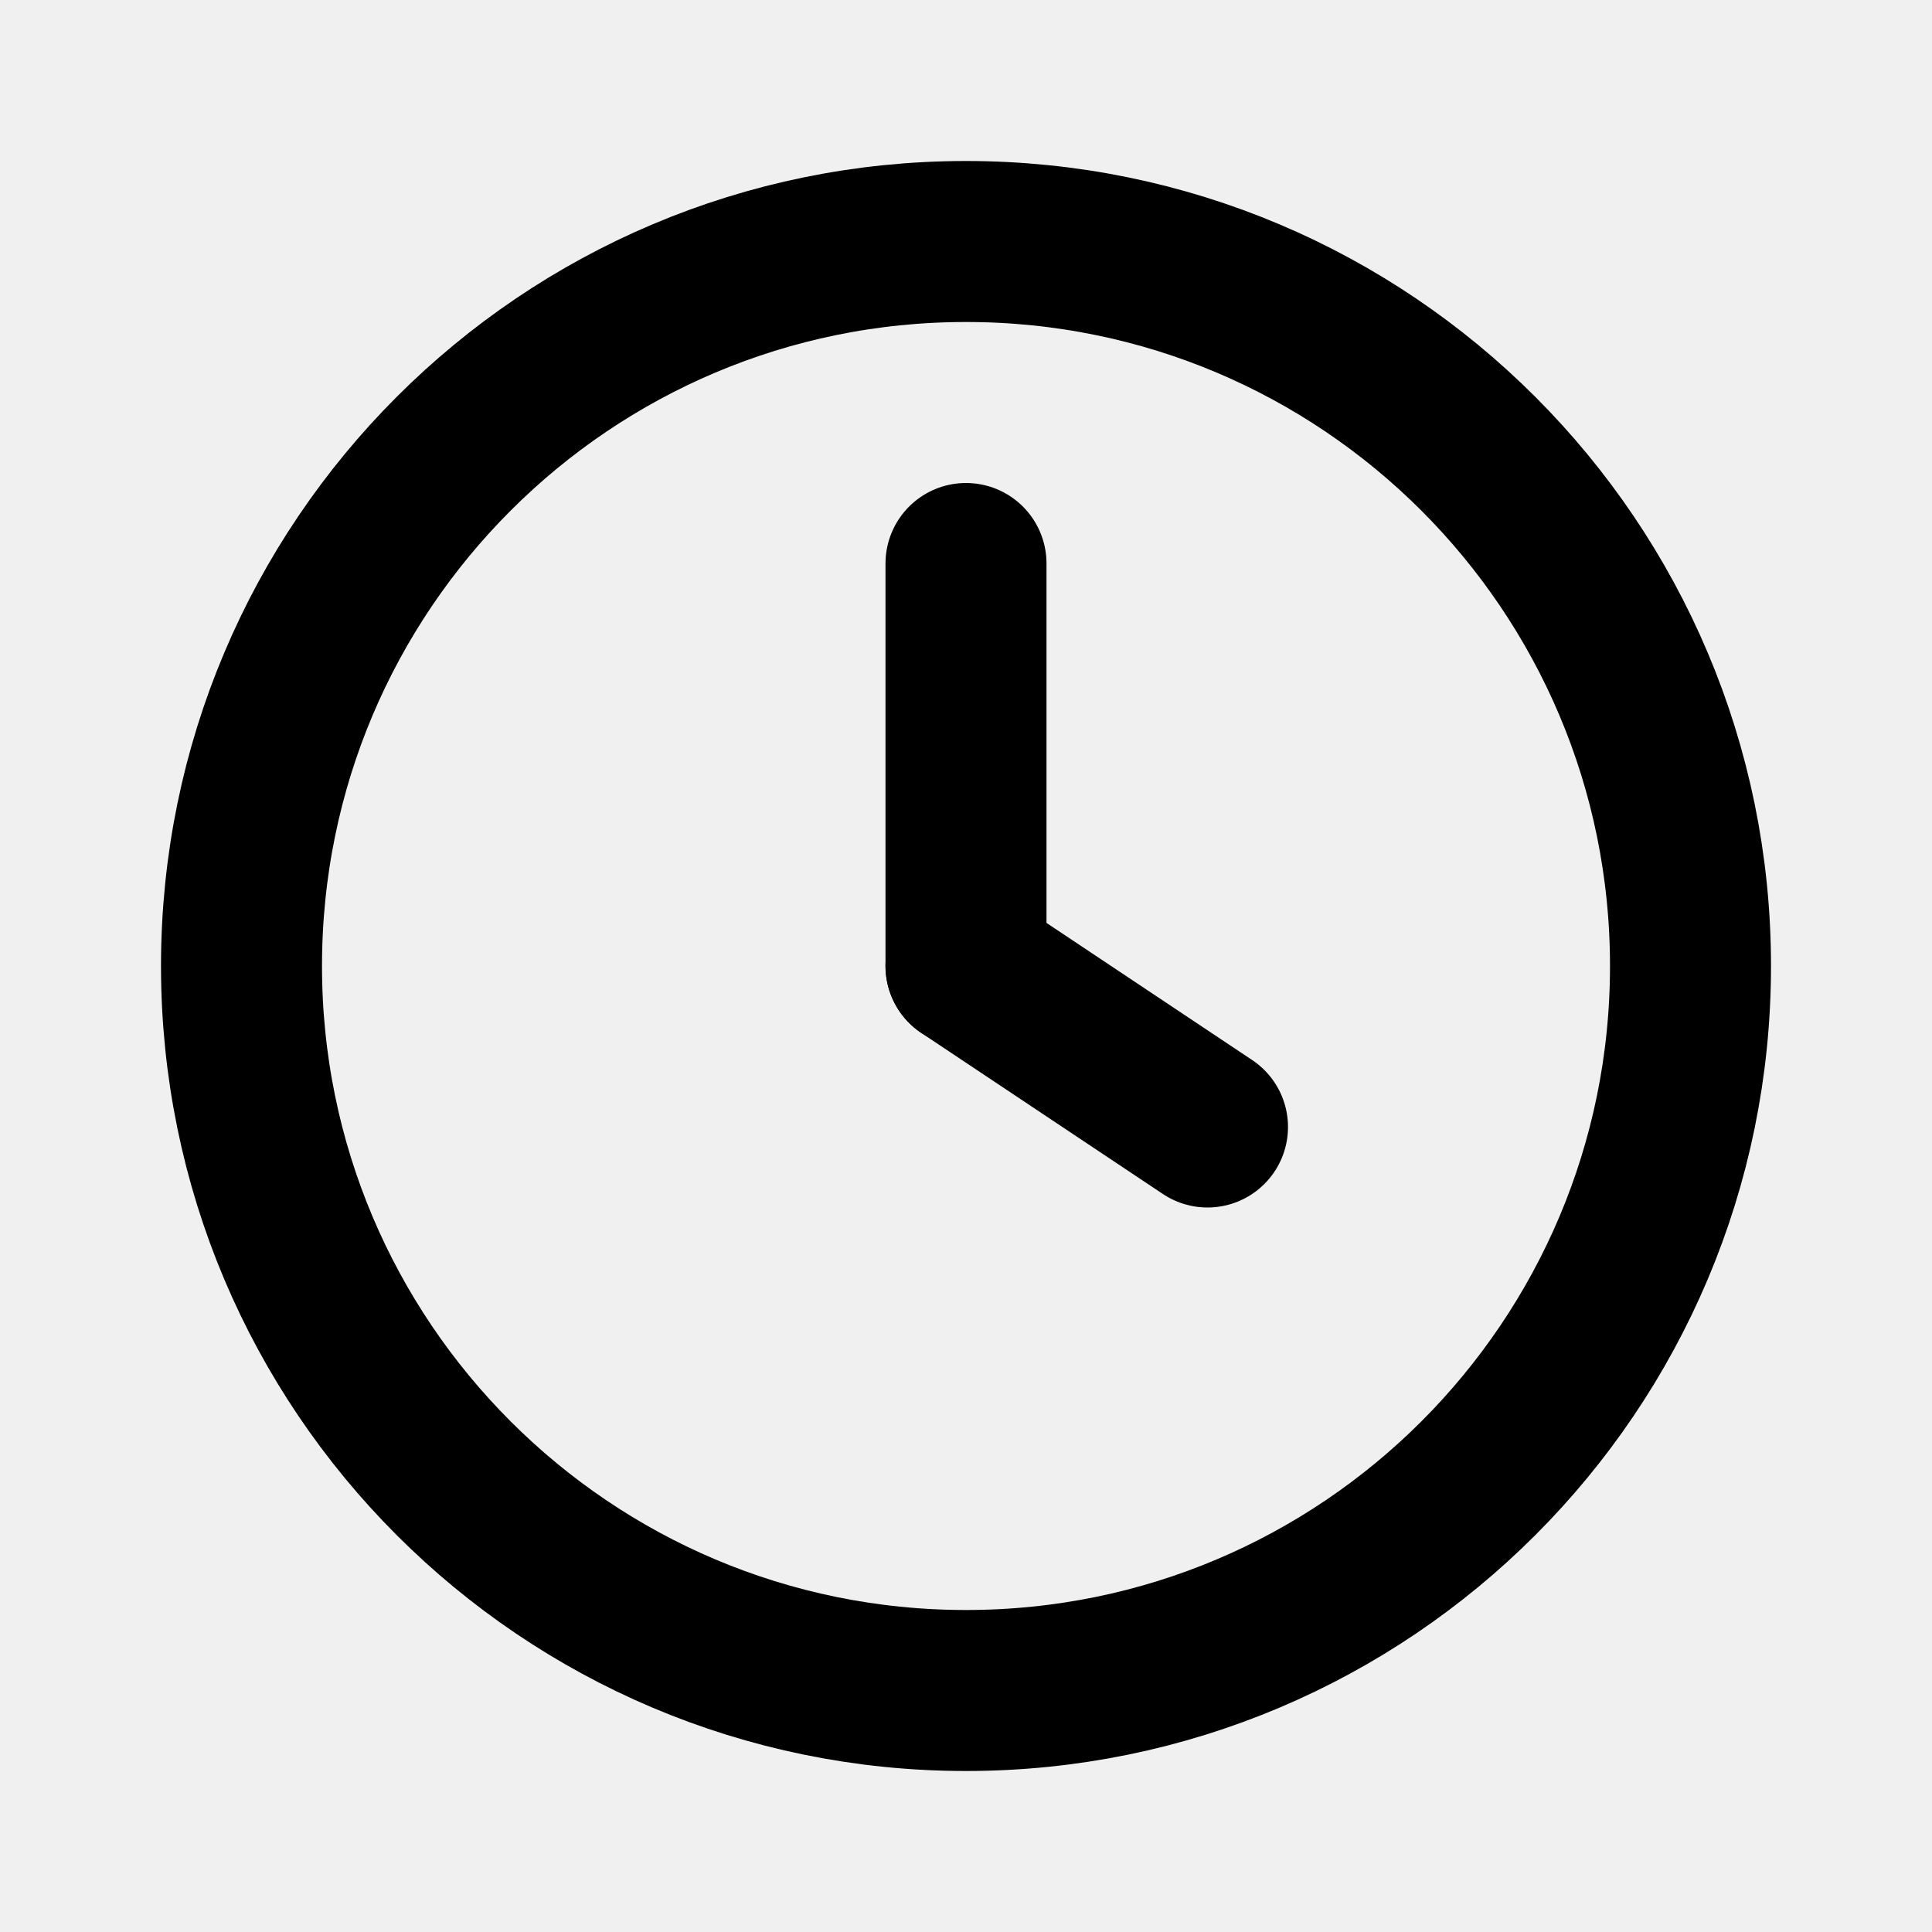
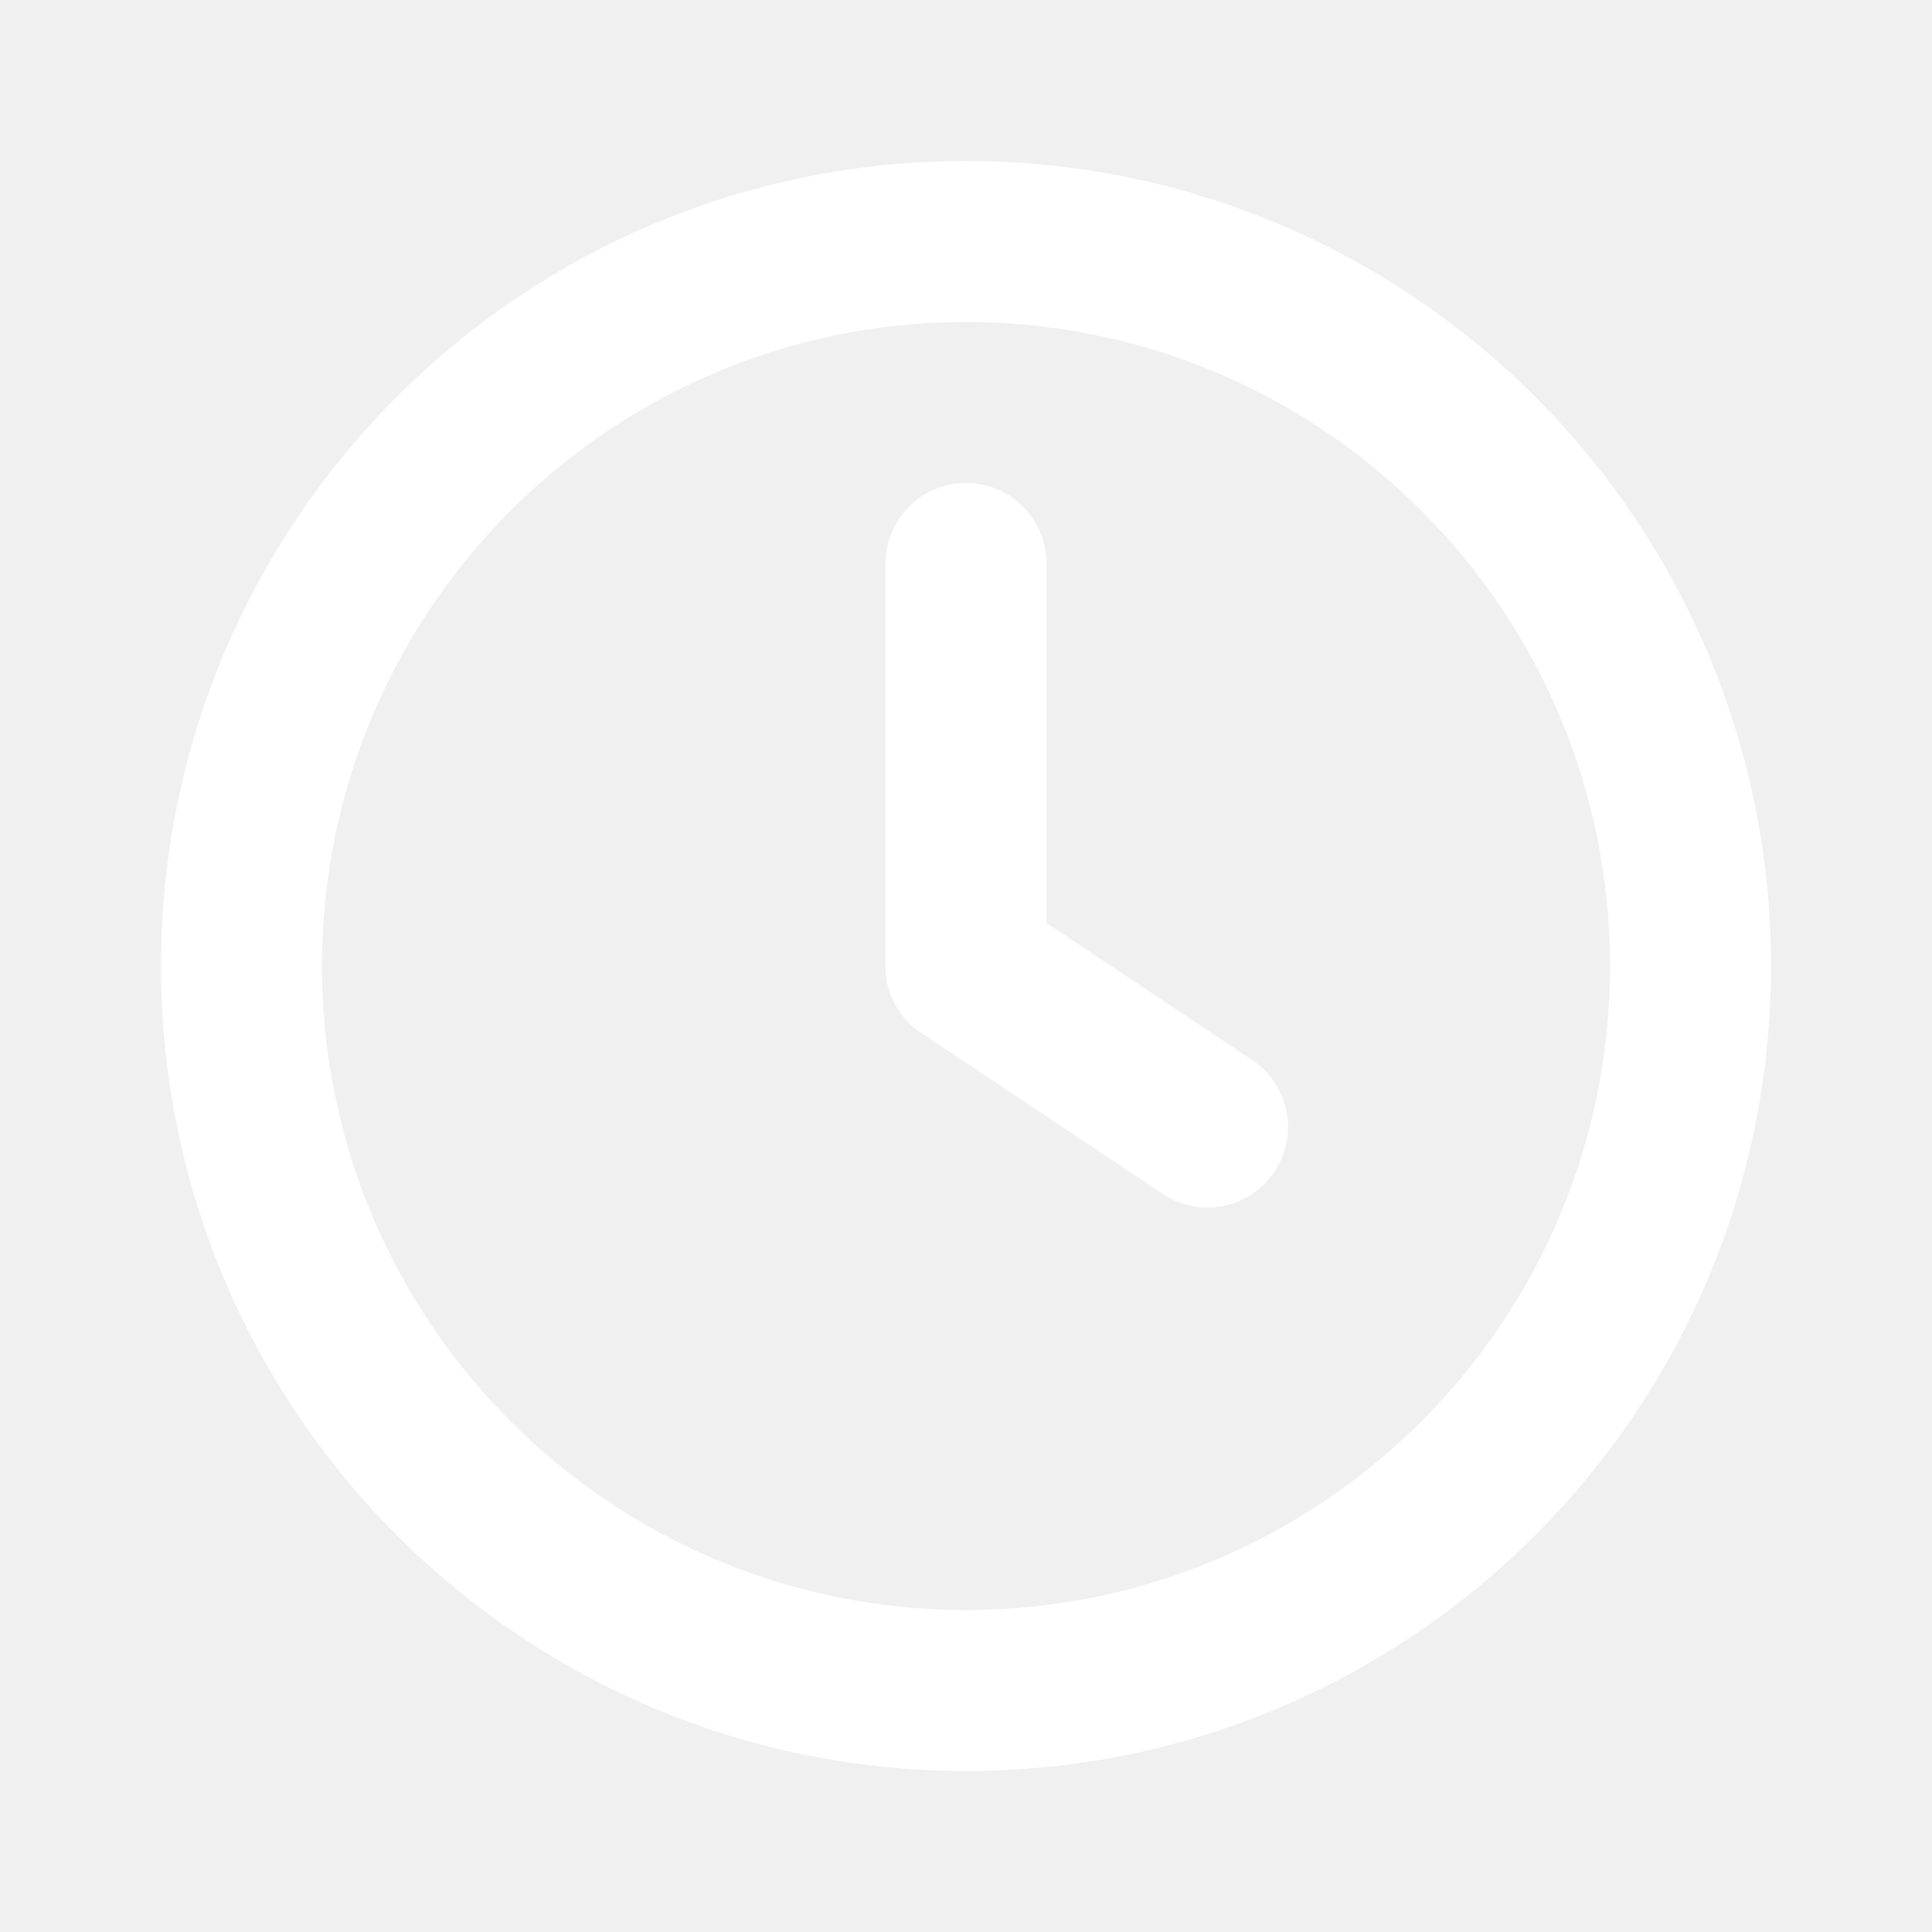
- <svg xmlns="http://www.w3.org/2000/svg" class="icon icon-tabler icon-tabler-clock-hour-4" width="24" height="24" viewBox="0 0 24 24" stroke-width="2" stroke="currentColor" fill="none" stroke-linecap="round" stroke-linejoin="round">
+ <svg xmlns="http://www.w3.org/2000/svg" class="icon icon-tabler icon-tabler-clock-hour-4" width="24" height="24" viewBox="0 0 24 24" stroke-width="2" stroke="white" fill="none" stroke-linecap="round" stroke-linejoin="round">
  <path stroke="none" d="M0 0h24v24H0z" fill="none" />
  <path d="M12 12m-9 0a9 9 0 1 0 18 0a9 9 0 1 0 -18 0" />
  <path d="M12 12l3 2" />
  <path d="M12 7v5" />
</svg>
